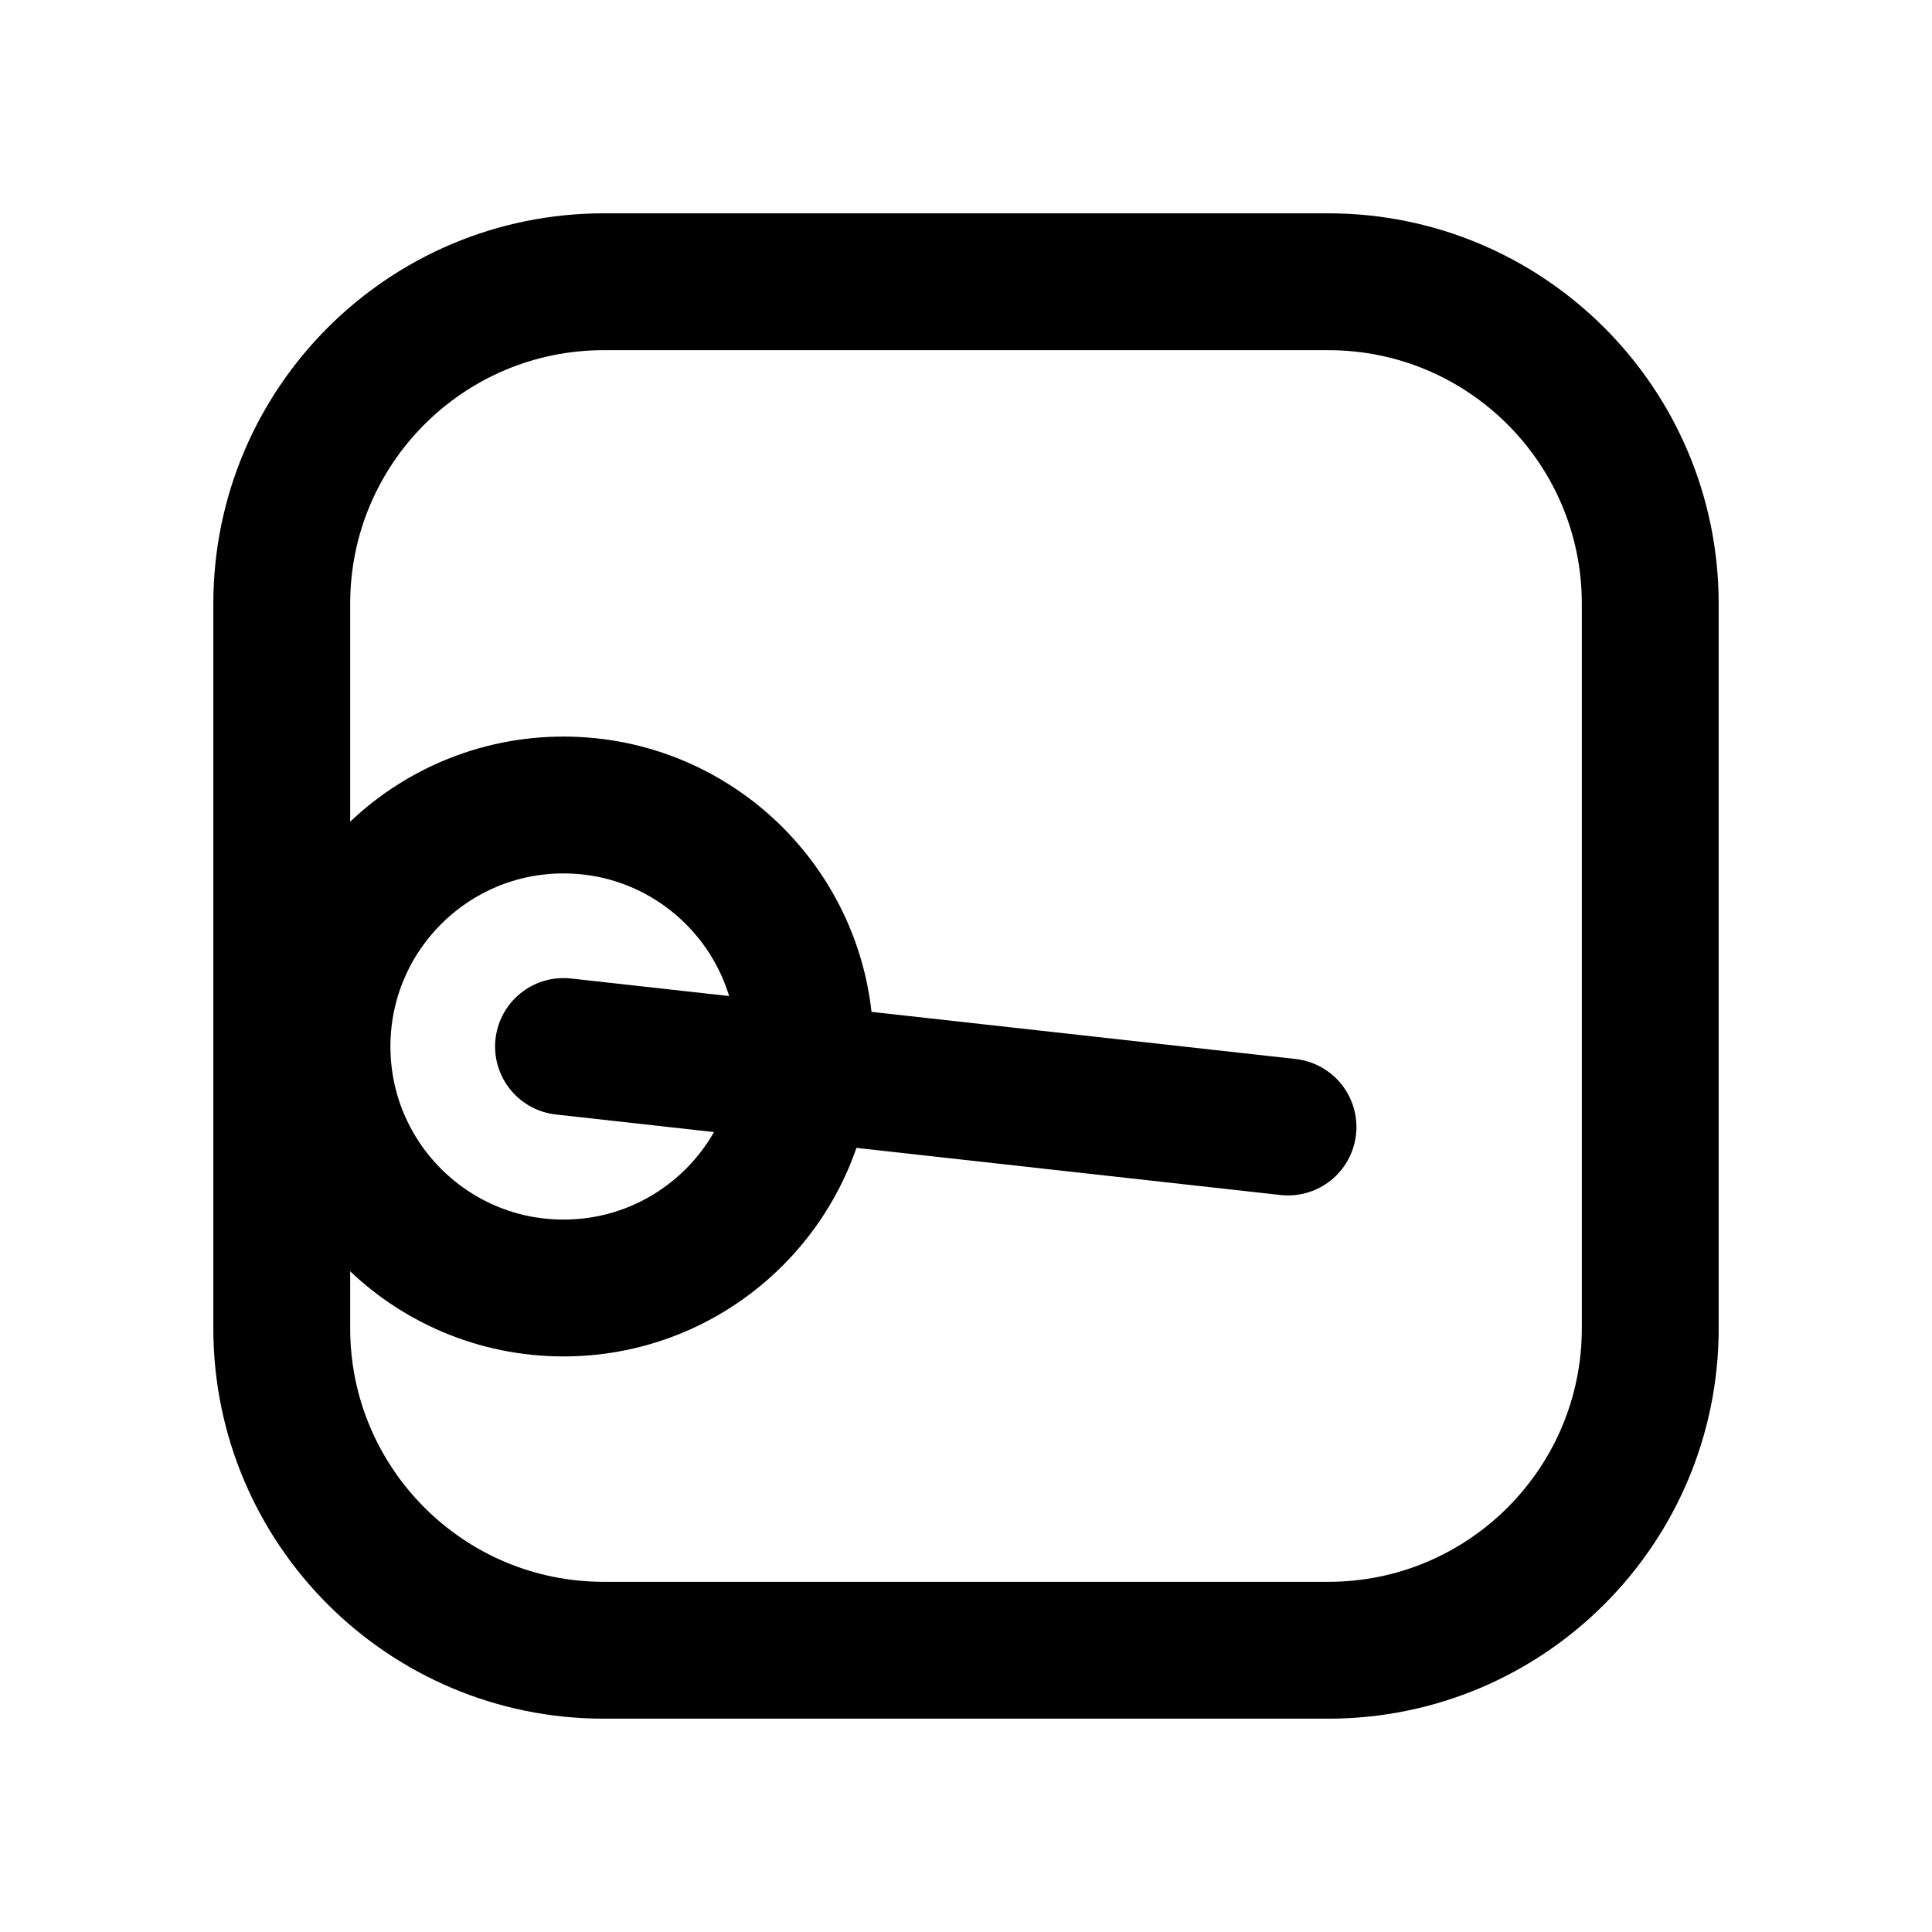
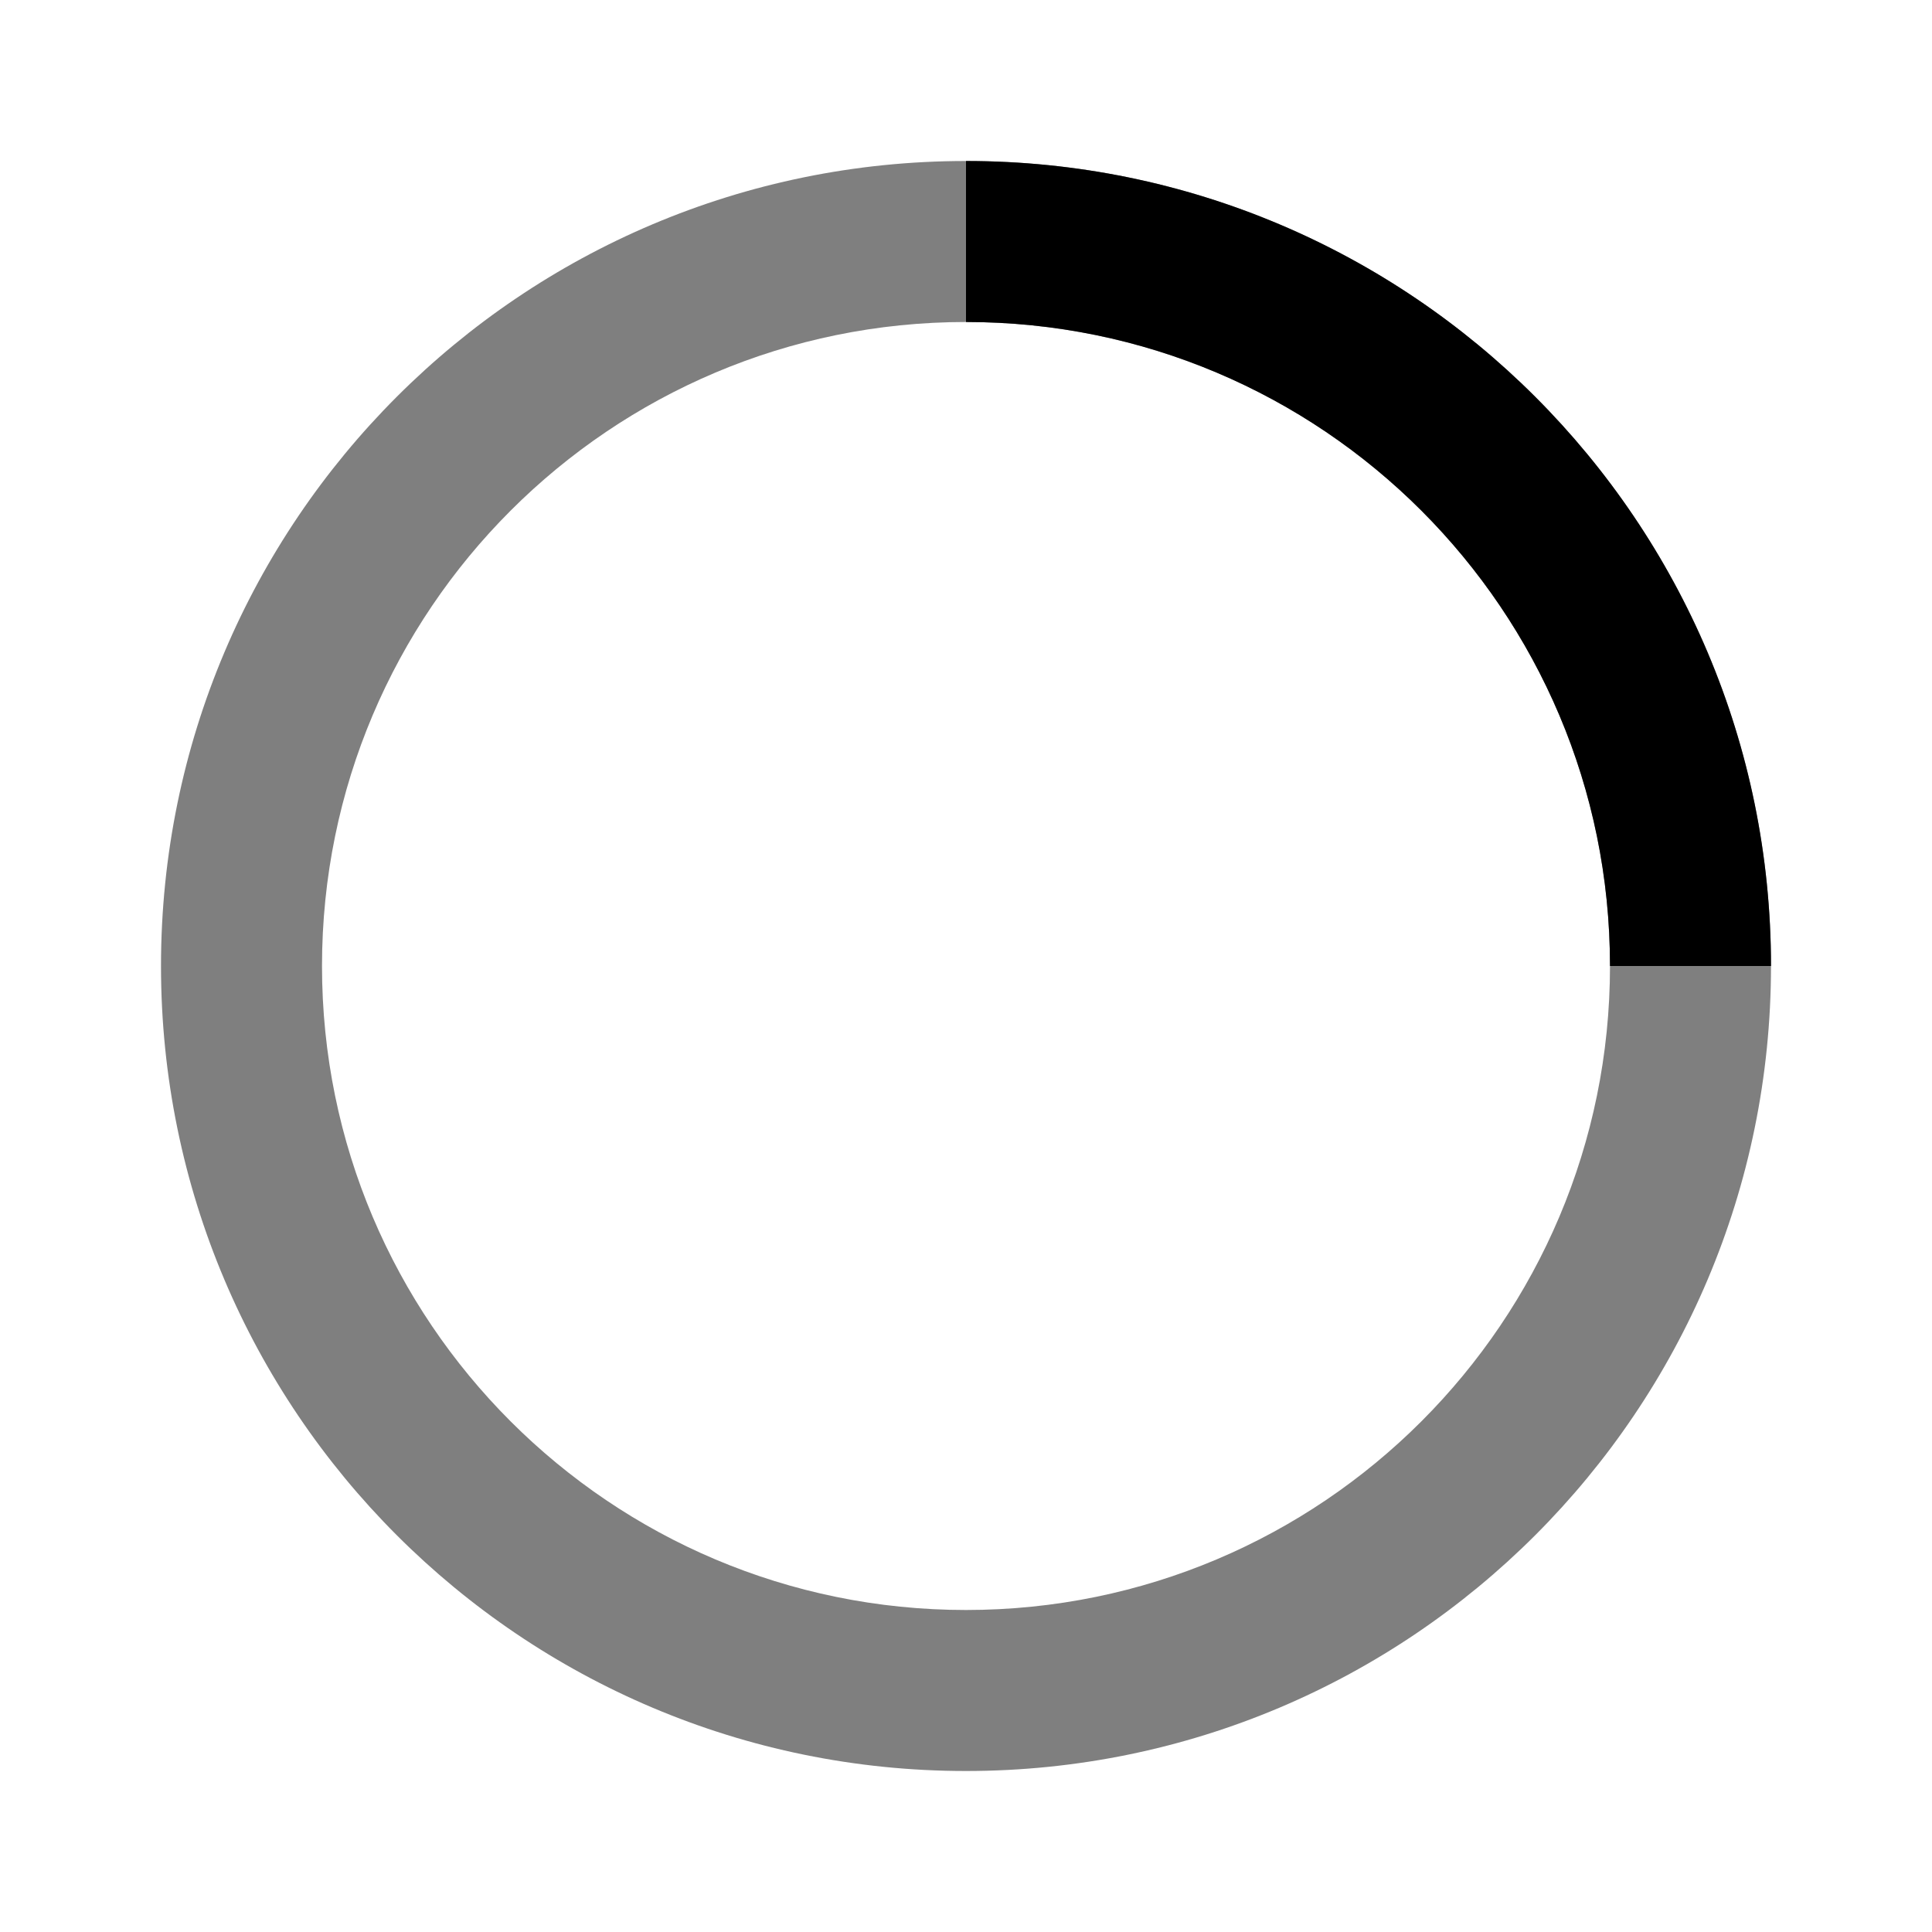
- <svg xmlns="http://www.w3.org/2000/svg" viewBox="0 0 24 24" fill="none" stroke="currentColor" stroke-width="1.7" stroke-linecap="round" stroke-linejoin="round">
-   <rect x="3.5" y="3.5" width="17" height="17" rx="4" />
-   <circle cx="7" cy="13" r="3" />
-   <path d="M7 13 L16 14" />
+ <svg xmlns="http://www.w3.org/2000/svg" width="24" height="24" viewBox="0 0 24 24">
+   <path fill="currentColor" d="M12 2A10 10 0 1 0 22 12A10 10 0 0 0 12 2Zm0 18a8 8 0 1 1 8-8A8 8 0 0 1 12 20Z" opacity="0.5" />
+   <path fill="currentColor" d="M20 12h2A10 10 0 0 0 12 2V4A8 8 0 0 1 20 12Z">
+     <animateTransform attributeName="transform" dur="1s" from="0 12 12" repeatCount="indefinite" to="360 12 12" type="rotate" />
+   </path>
</svg>
